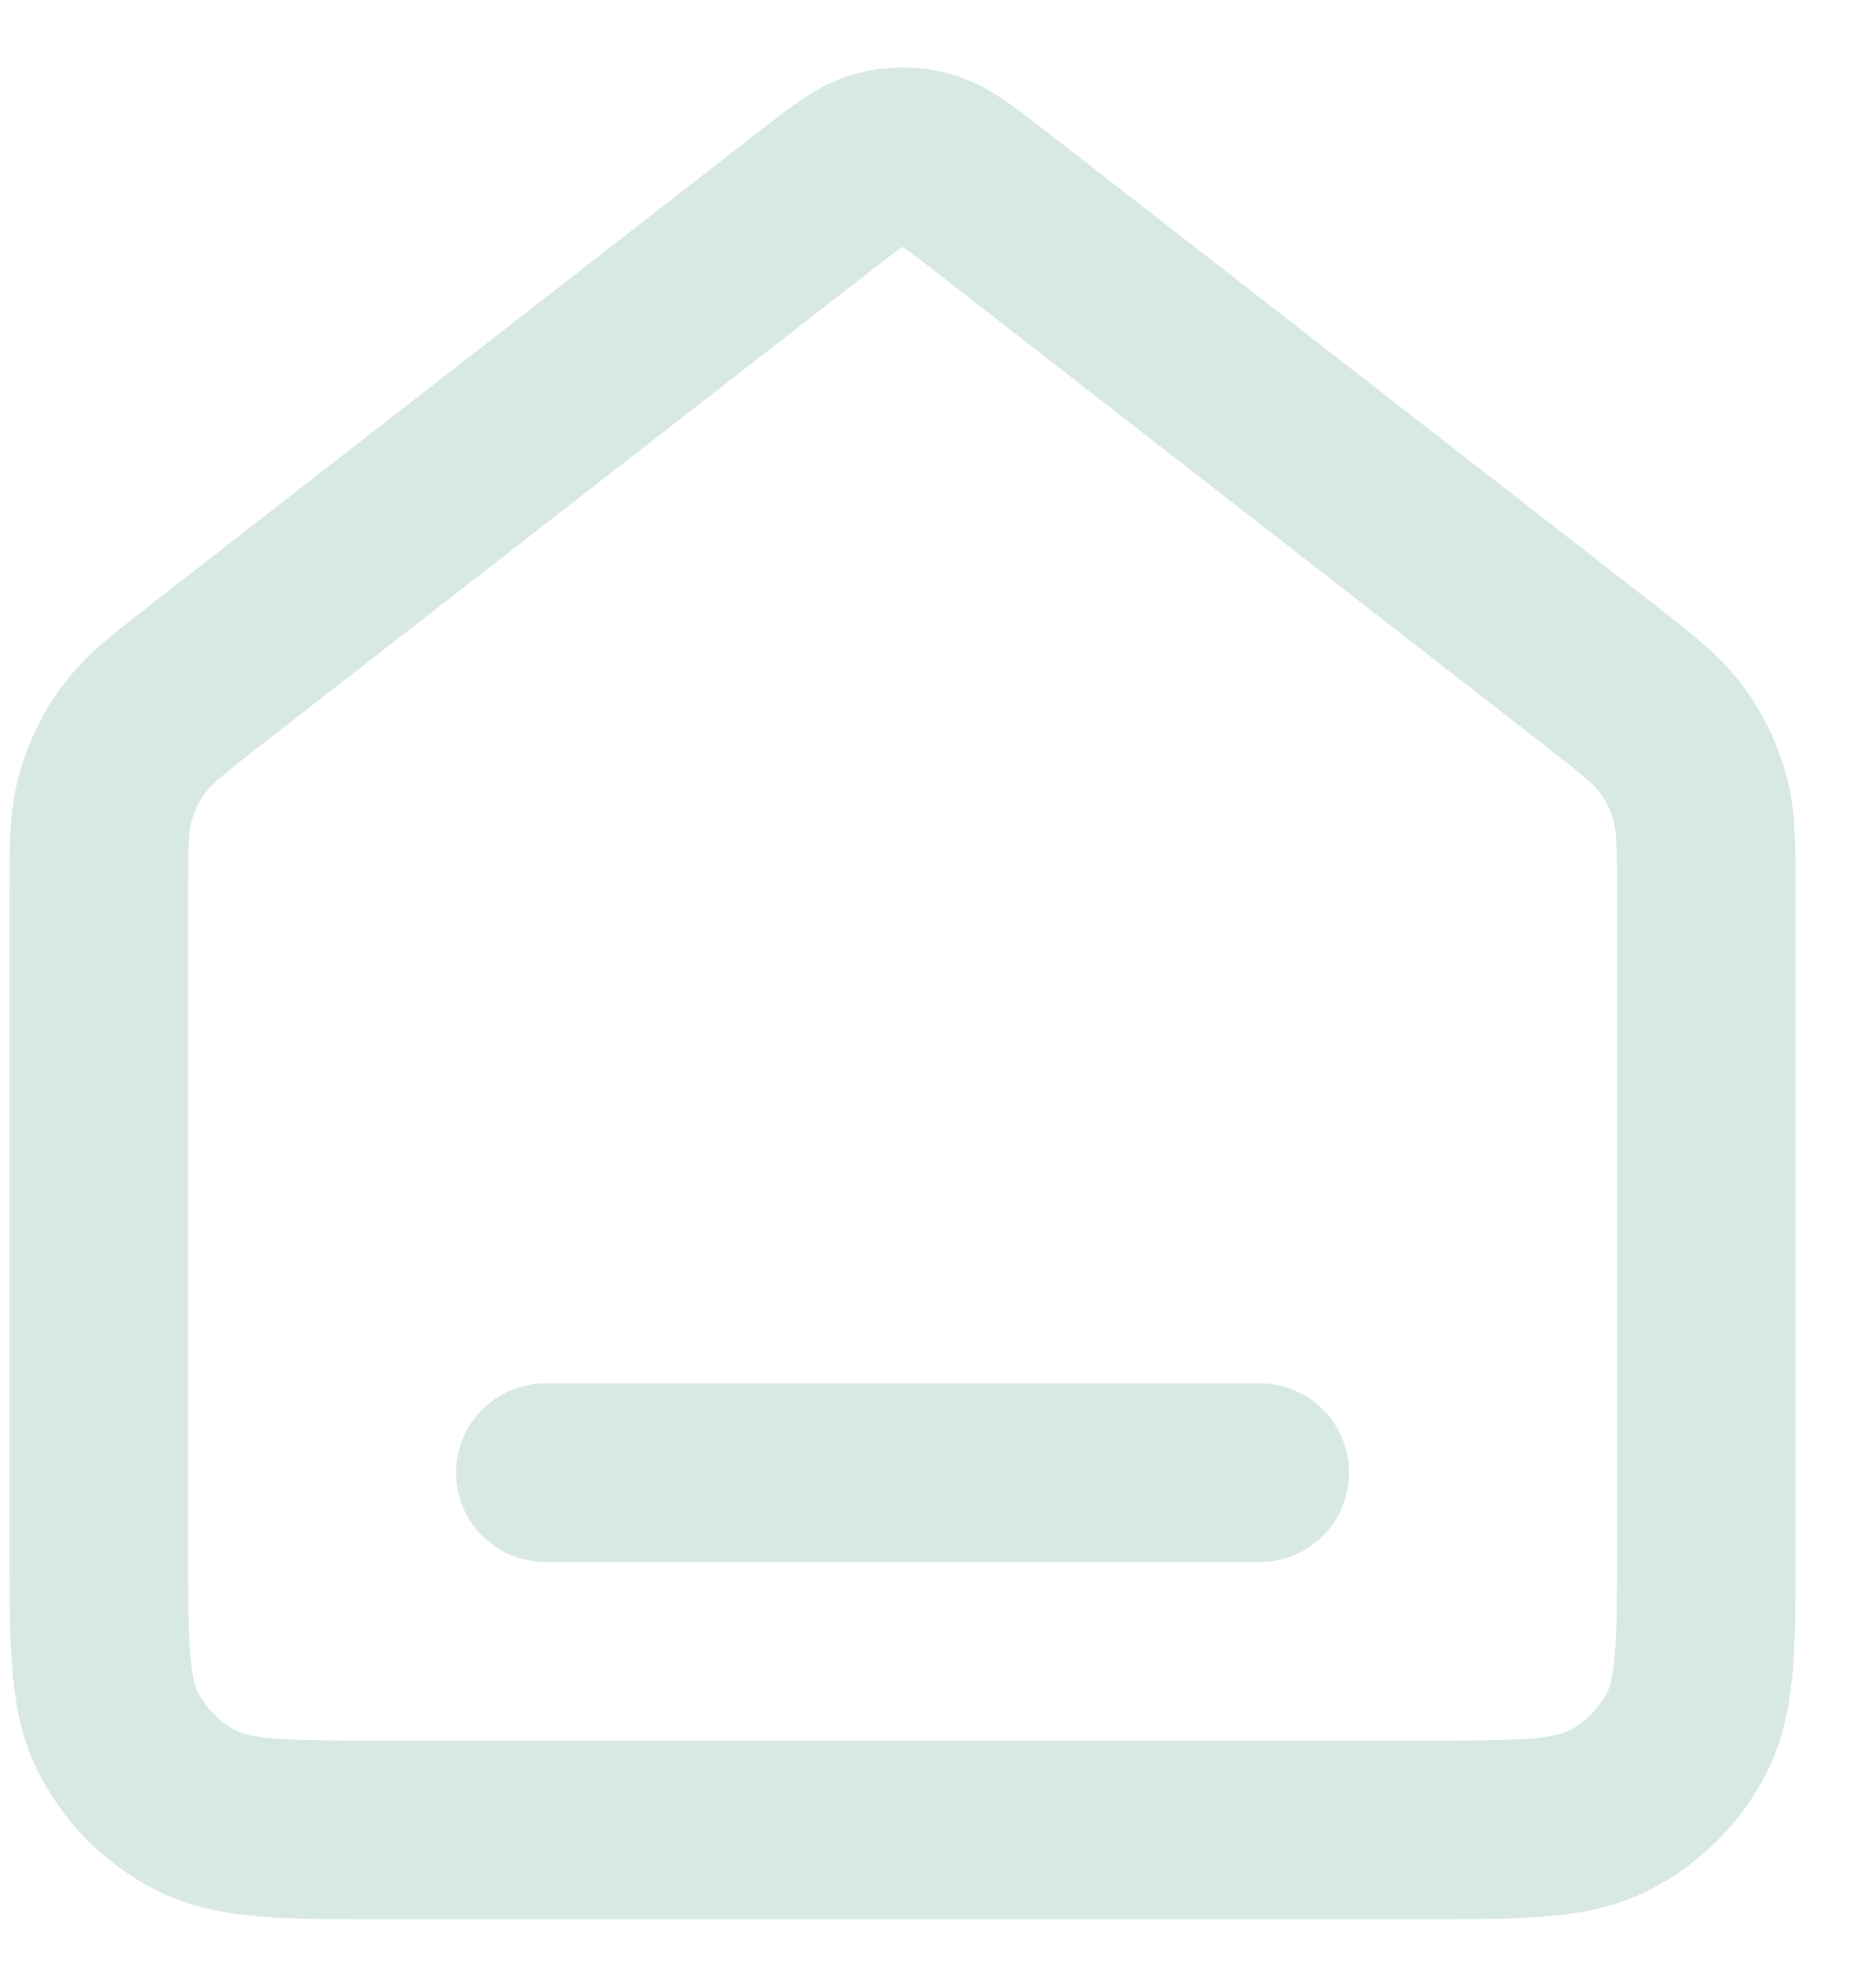
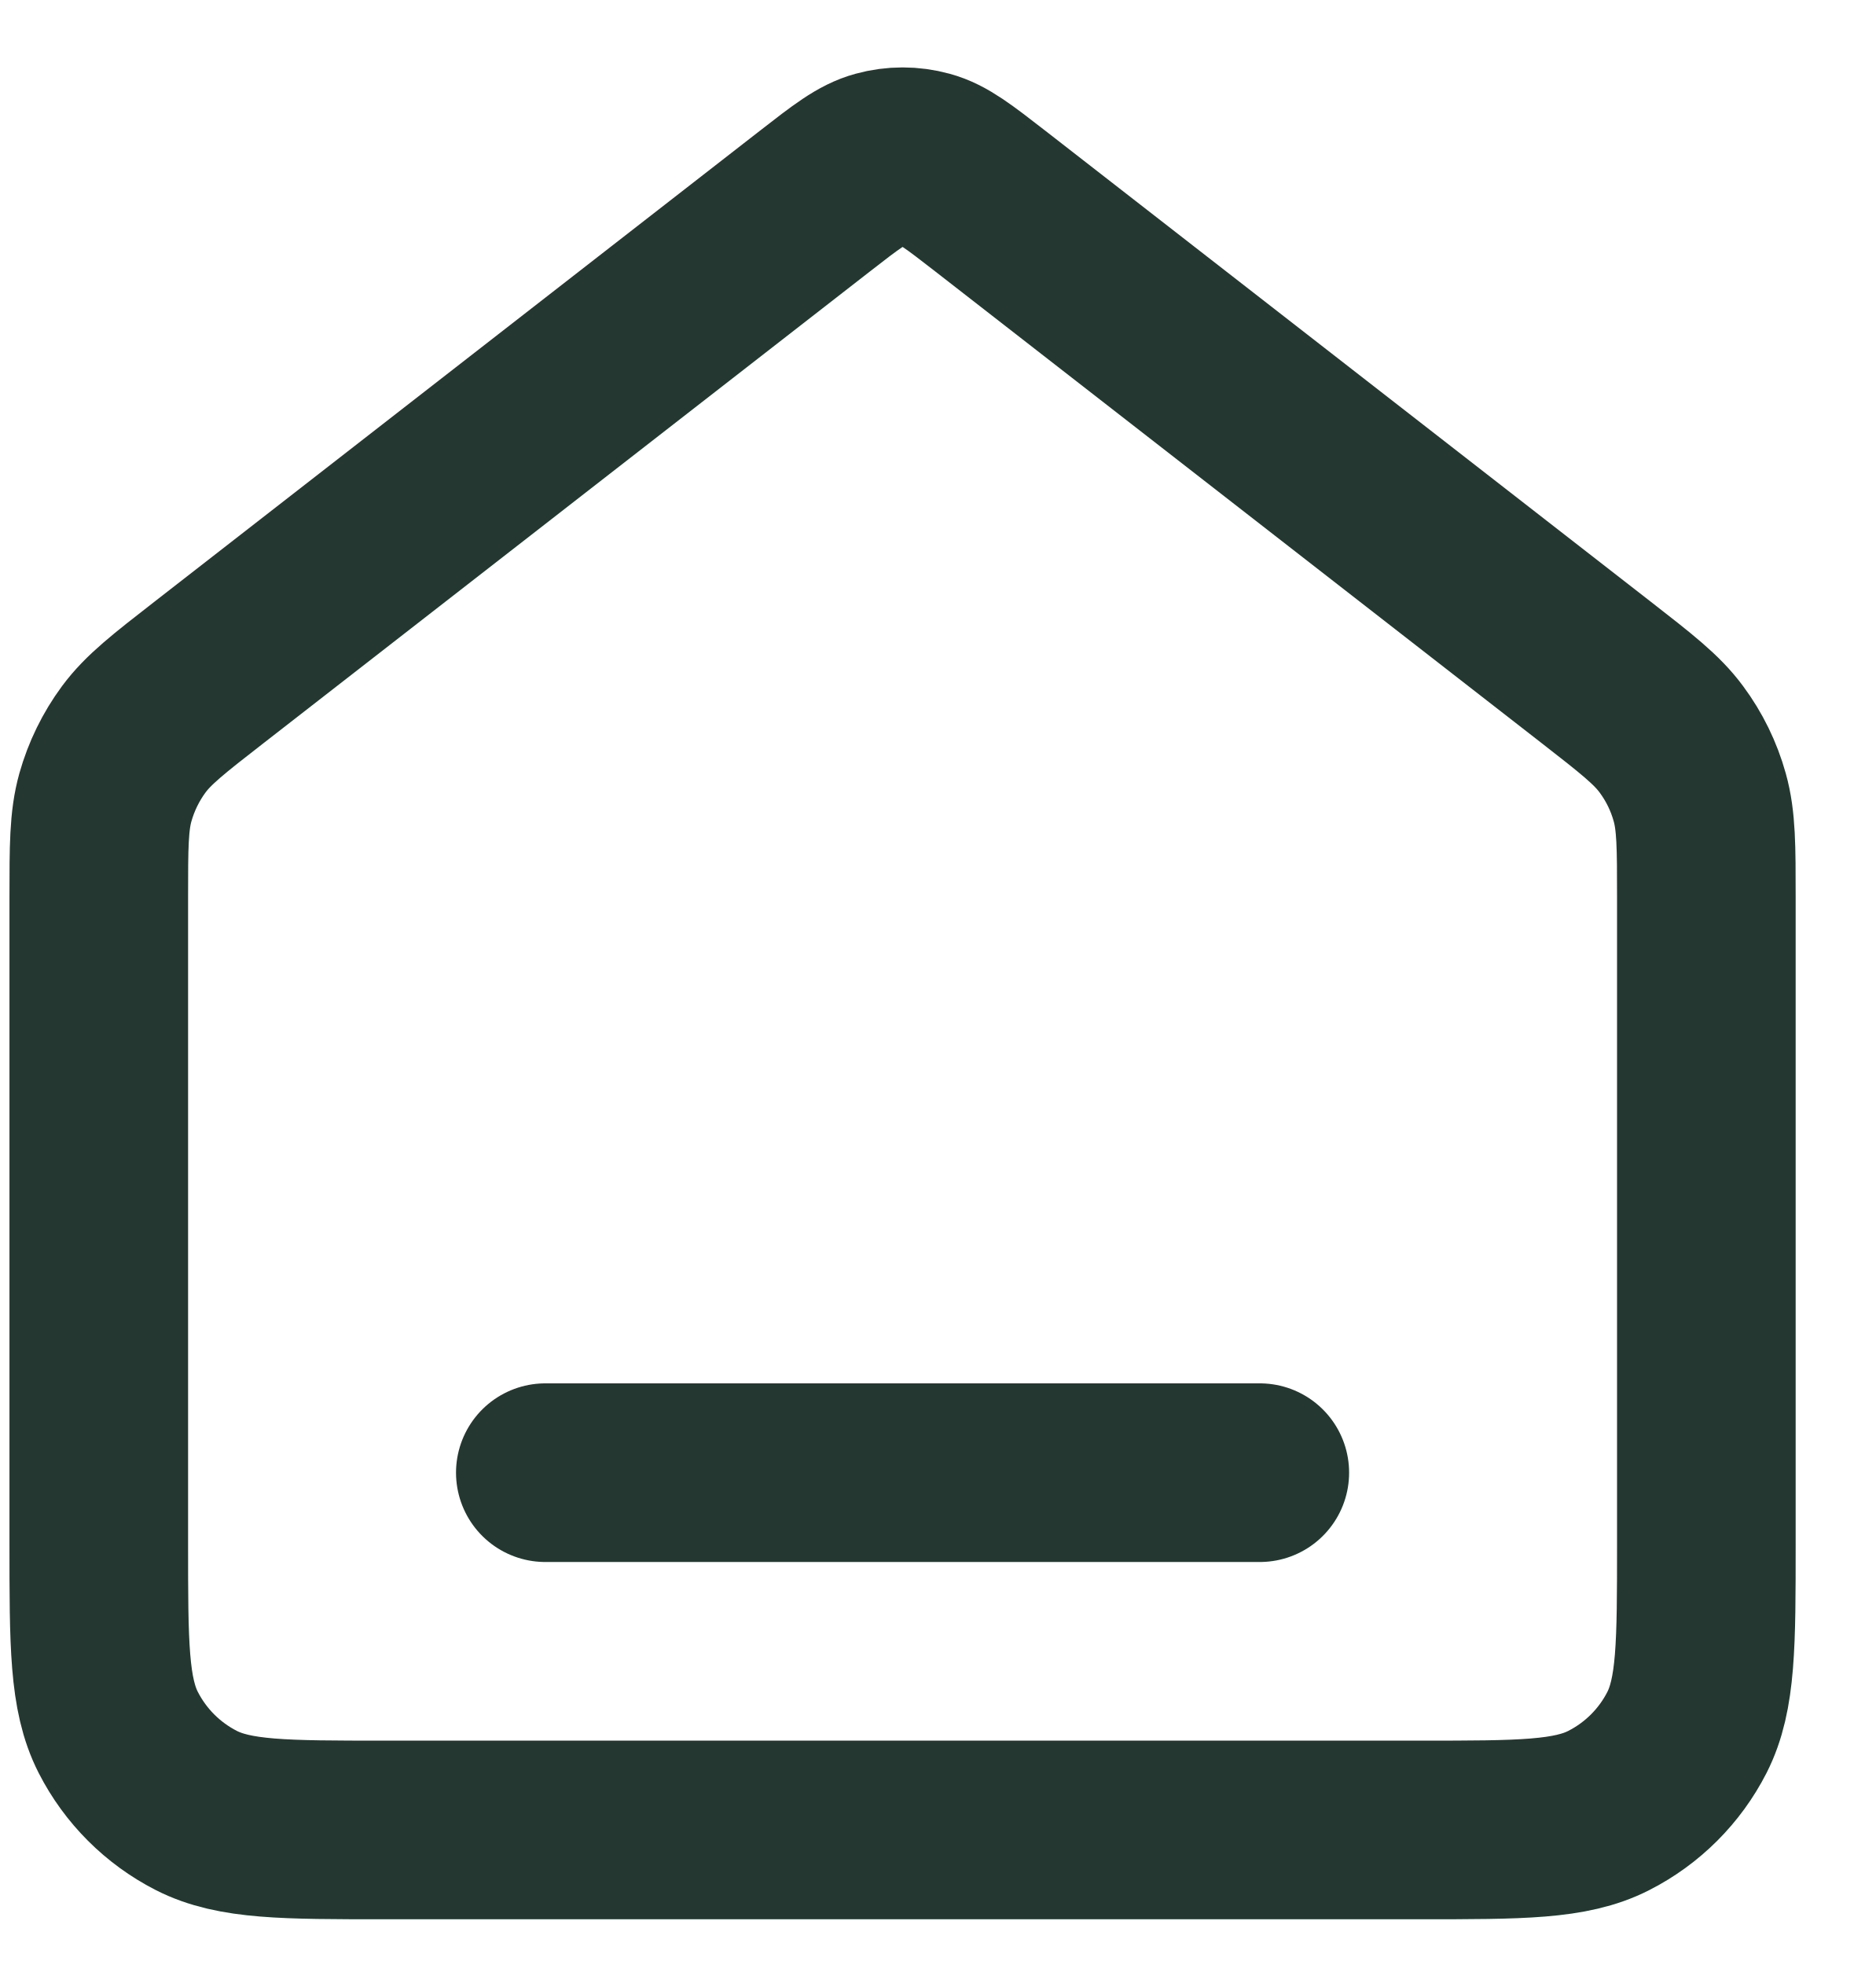
<svg xmlns="http://www.w3.org/2000/svg" width="21" height="22" viewBox="0 0 21 22" fill="none">
-   <path d="M6.106 16.488H14.106M9.124 2.252L2.342 7.527C1.888 7.88 1.662 8.056 1.498 8.277C1.354 8.472 1.246 8.693 1.18 8.927C1.106 9.192 1.106 9.479 1.106 10.053V17.288C1.106 18.408 1.106 18.968 1.324 19.396C1.516 19.772 1.822 20.078 2.198 20.27C2.626 20.488 3.186 20.488 4.306 20.488H15.906C17.027 20.488 17.587 20.488 18.014 20.27C18.391 20.078 18.697 19.772 18.889 19.396C19.106 18.968 19.106 18.408 19.106 17.288V10.053C19.106 9.479 19.106 9.192 19.032 8.927C18.967 8.693 18.859 8.472 18.714 8.277C18.551 8.056 18.324 7.88 17.871 7.527L11.089 2.252C10.737 1.979 10.562 1.842 10.368 1.79C10.197 1.743 10.016 1.743 9.845 1.79C9.651 1.842 9.475 1.979 9.124 2.252Z" stroke="#D8E9E4" stroke-width="2" stroke-linecap="round" stroke-linejoin="round" />
+   <path d="M6.106 16.488H14.106M9.124 2.252L2.342 7.527C1.888 7.88 1.662 8.056 1.498 8.277C1.354 8.472 1.246 8.693 1.18 8.927C1.106 9.192 1.106 9.479 1.106 10.053V17.288C1.106 18.408 1.106 18.968 1.324 19.396C1.516 19.772 1.822 20.078 2.198 20.27C2.626 20.488 3.186 20.488 4.306 20.488H15.906C17.027 20.488 17.587 20.488 18.014 20.27C18.391 20.078 18.697 19.772 18.889 19.396C19.106 18.968 19.106 18.408 19.106 17.288V10.053C19.106 9.479 19.106 9.192 19.032 8.927C18.967 8.693 18.859 8.472 18.714 8.277C18.551 8.056 18.324 7.88 17.871 7.527L11.089 2.252C10.737 1.979 10.562 1.842 10.368 1.79C10.197 1.743 10.016 1.743 9.845 1.79C9.651 1.842 9.475 1.979 9.124 2.252Z" stroke="#243831" stroke-width="2" stroke-linecap="round" stroke-linejoin="round" />
</svg>
